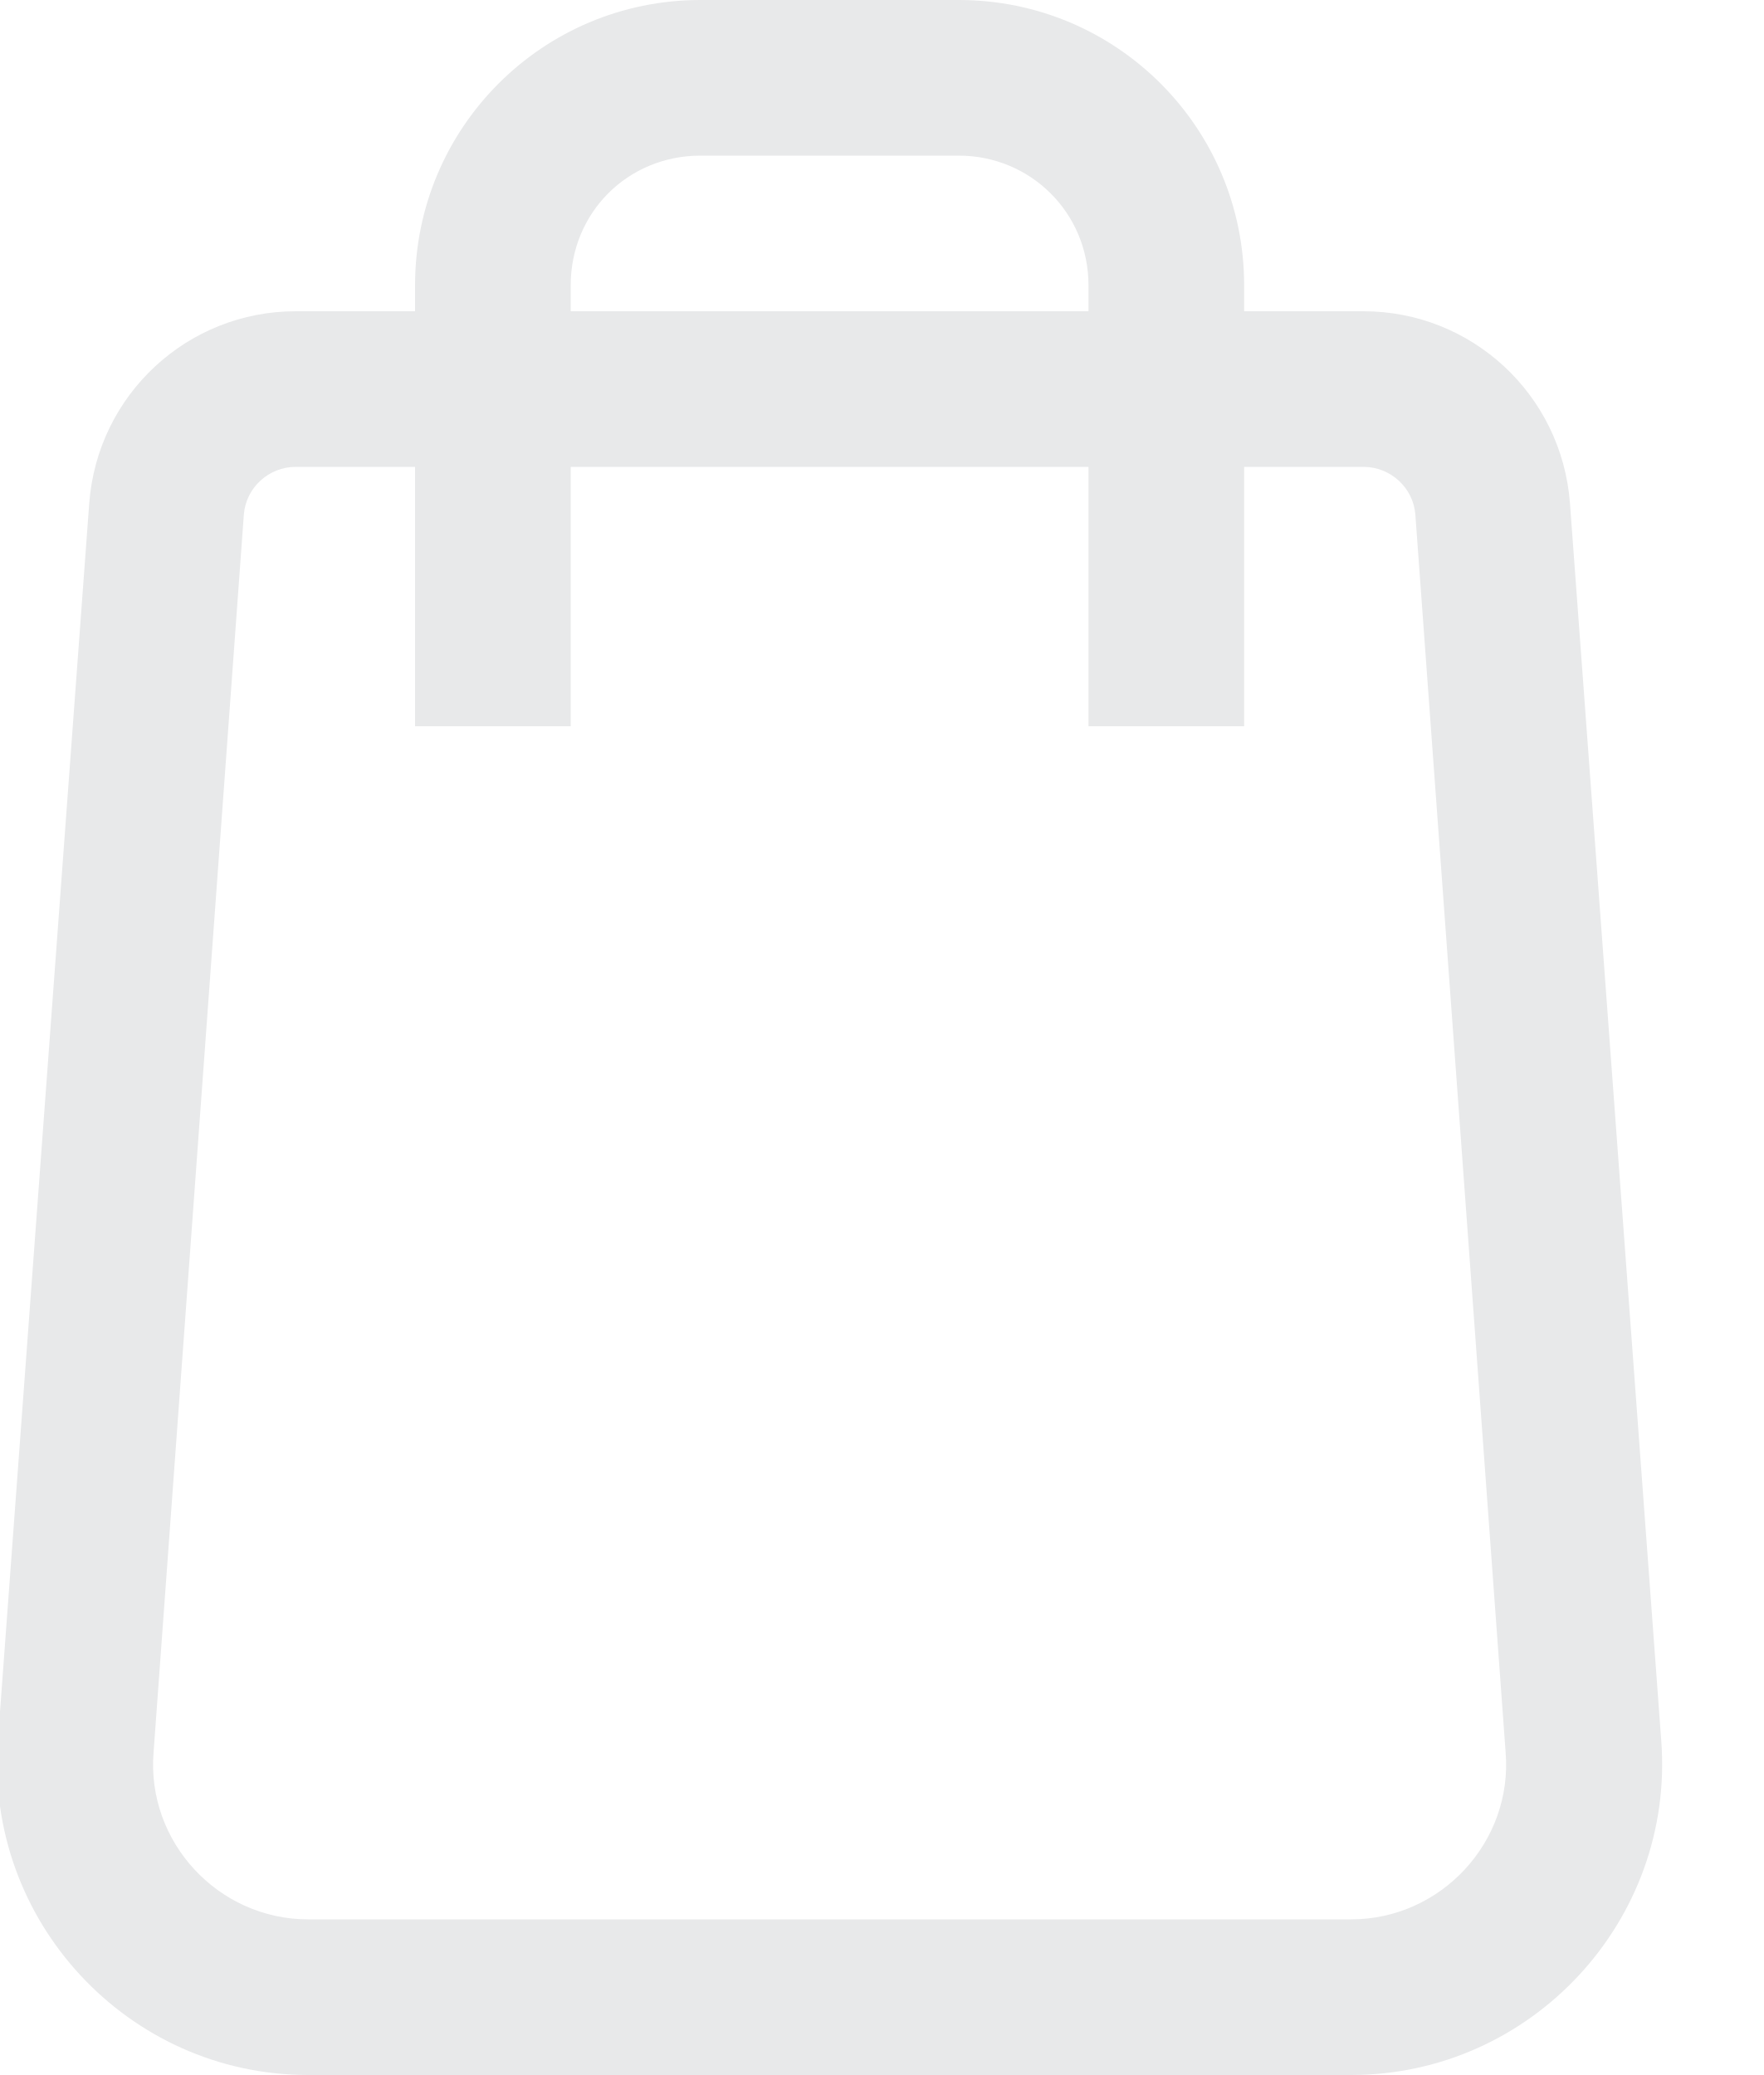
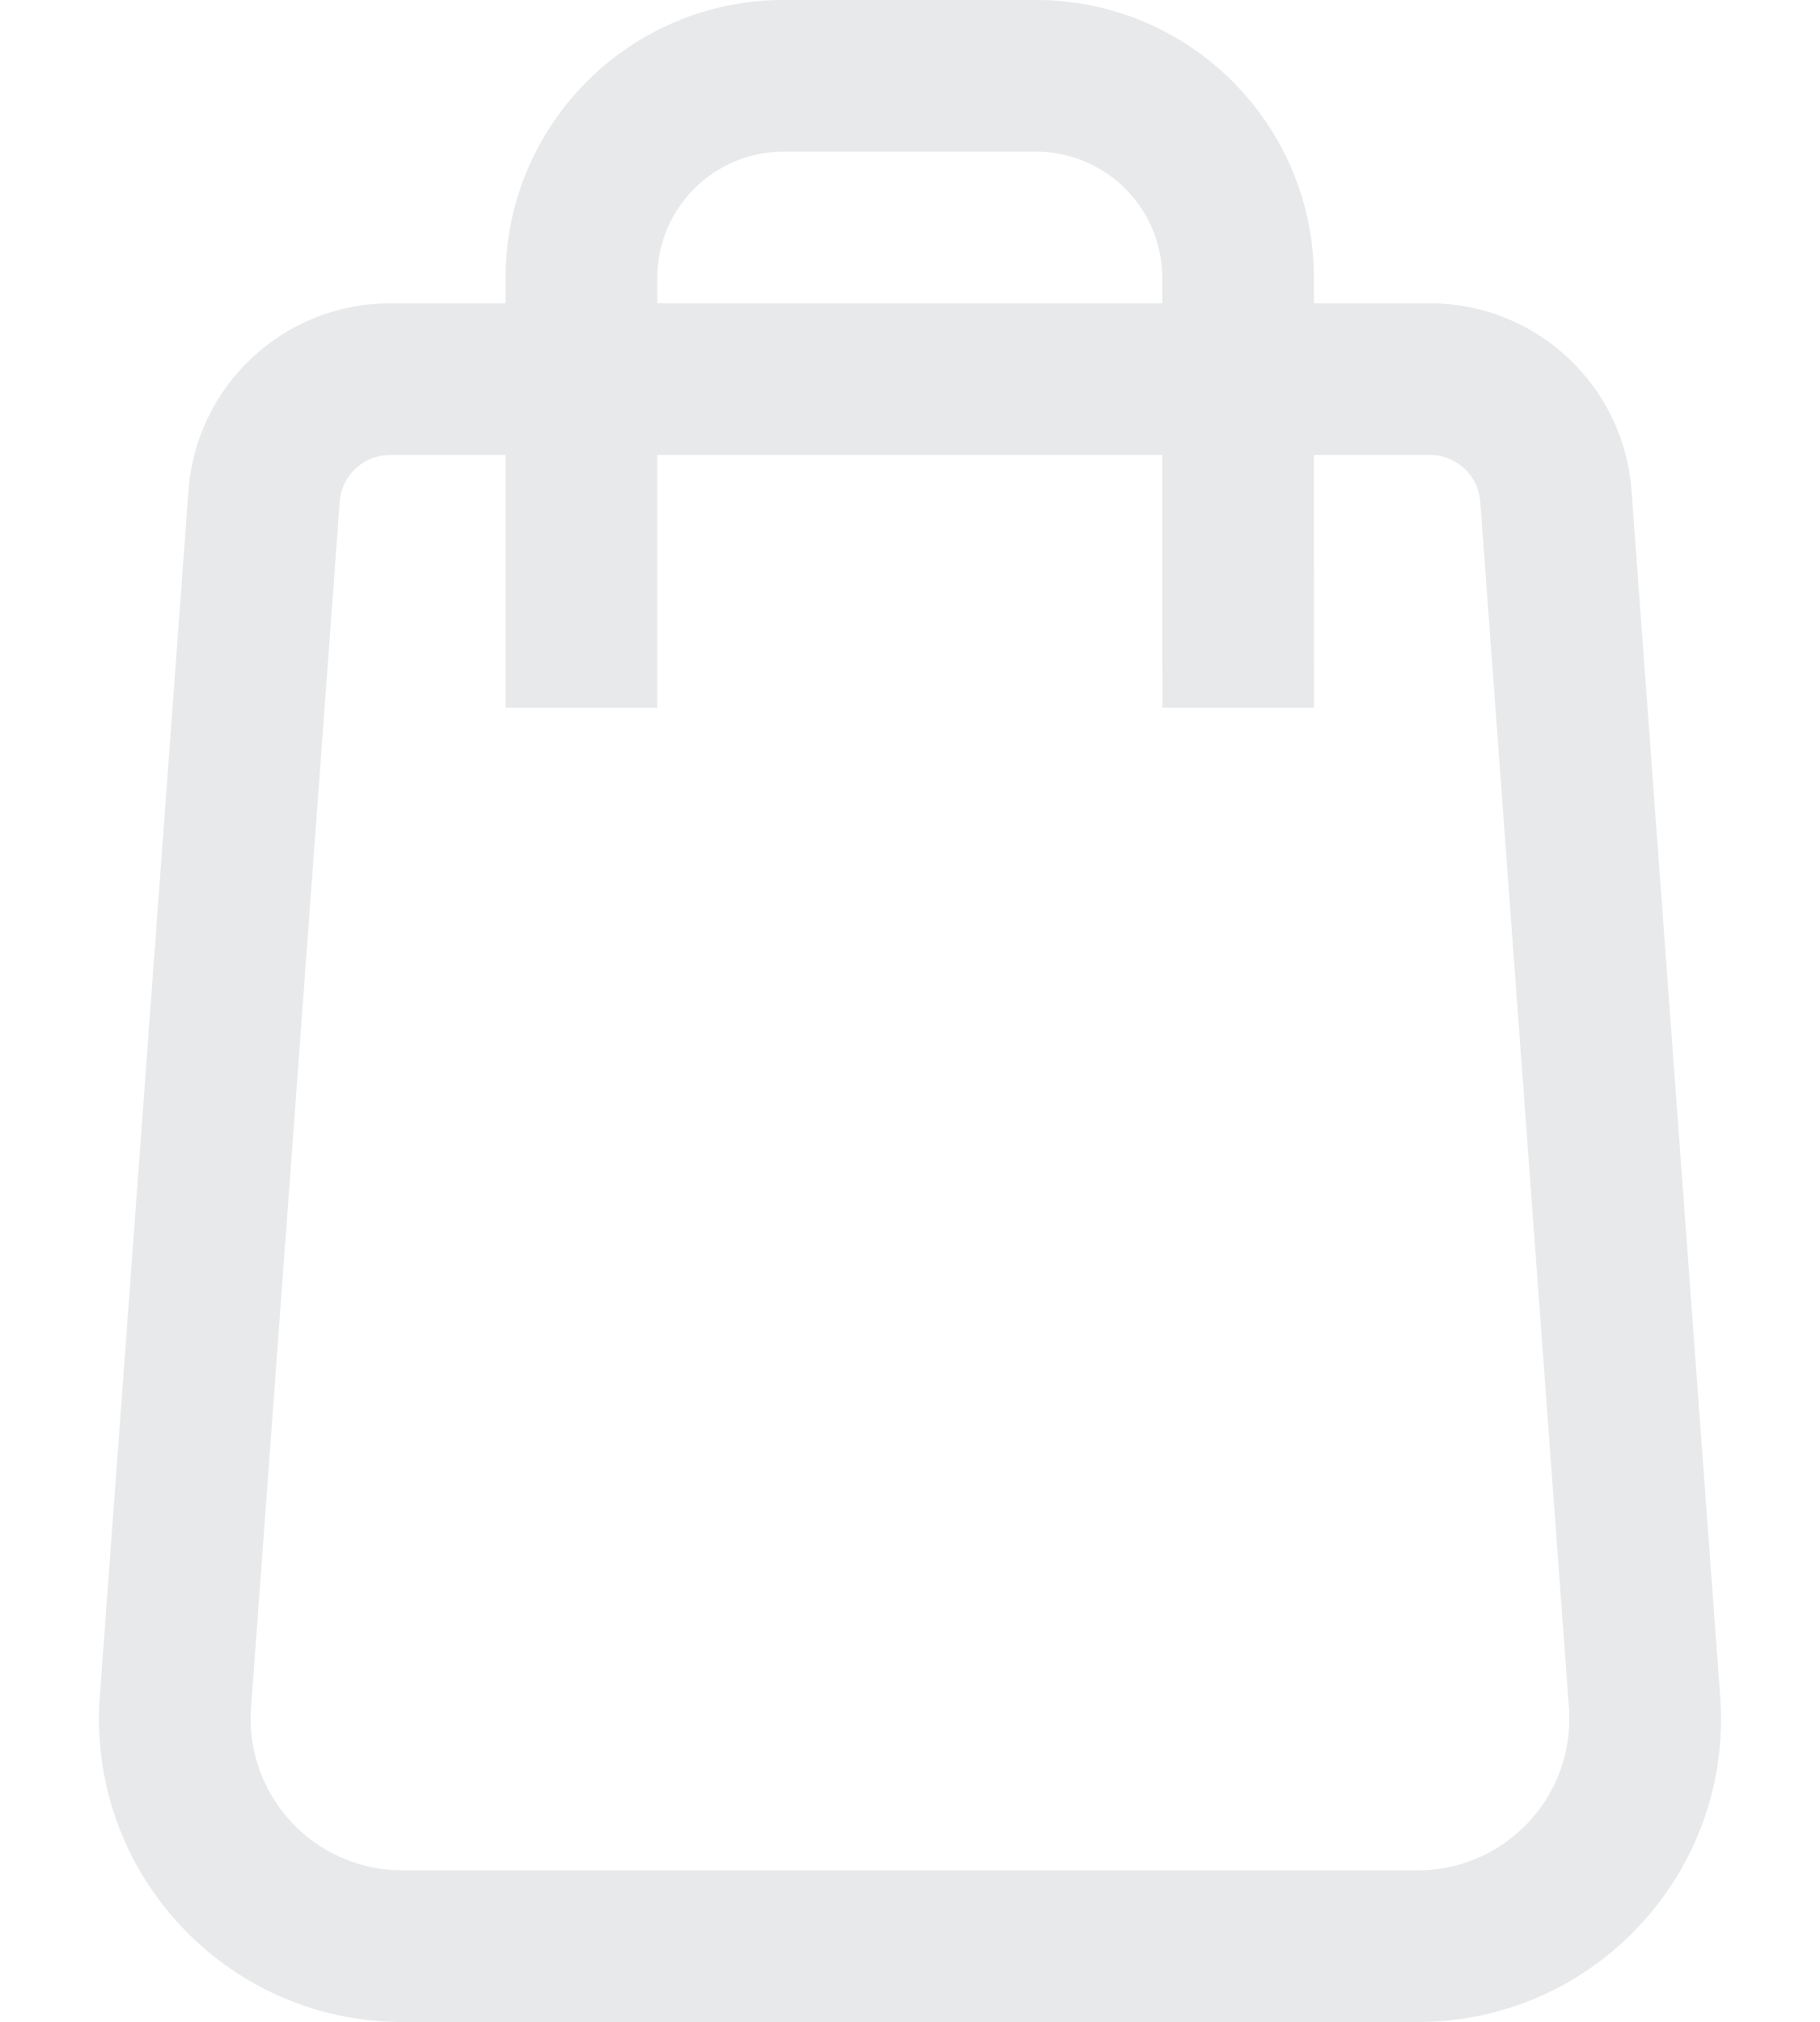
- <svg xmlns="http://www.w3.org/2000/svg" width="17" height="20" viewBox="0 0 17 20" fill="none">
-   <defs />
-   <path id="Union" d="M2.35 4.96L1.48 16.89C1.41 17.75 2.1 18.5 2.97 18.5L13.02 18.5C13.89 18.5 14.58 17.75 14.51 16.89L13.64 4.96C13.62 4.7 13.4 4.5 13.14 4.5L11.99 4.5L11.99 7L10.49 7L10.49 4.5L5.5 4.5L5.5 7L4 7L4 4.5L2.85 4.5C2.59 4.5 2.37 4.7 2.35 4.96ZM4 3L2.85 3C1.81 3 0.94 3.8 0.86 4.85L-0.02 16.77C-0.15 18.51 1.23 20 2.97 20L13.02 20C14.76 20 16.14 18.51 16.01 16.78L15.13 4.85C15.05 3.8 14.18 3 13.14 3L11.99 3L11.99 2.75C11.99 1.23 10.76 0 9.24 0L6.75 0C5.23 0 4 1.23 4 2.75L4 3ZM5.5 3L5.5 2.75C5.5 2.05 6.05 1.5 6.75 1.5L9.24 1.5C9.93 1.5 10.49 2.05 10.49 2.75L10.49 3L5.5 3Z" fill="#E8E9EA" fill-opacity="1" fill-rule="evenodd" />
+ <svg xmlns="http://www.w3.org/2000/svg" width="18" height="20" viewBox="0 0 18 20" fill="none">
+   <path fill-rule="evenodd" clip-rule="evenodd" d="M3.36 4.963L2.483 16.89C2.419 17.759 3.107 18.5 3.979 18.5H14.021C14.893 18.5 15.581 17.759 15.517 16.89L14.64 4.963C14.621 4.702 14.403 4.5 14.142 4.5H12.995L12.996 7L11.496 7L11.495 4.5H6.5L6.5 7L5 7L5 4.5H3.858C3.596 4.5 3.379 4.702 3.36 4.963ZM5 3H3.858C2.811 3 1.941 3.808 1.864 4.853L0.987 16.78C0.859 18.519 2.235 20 3.979 20H14.021C15.765 20 17.141 18.519 17.013 16.78L16.136 4.853C16.059 3.808 15.189 3 14.142 3H12.995L12.995 2.75C12.995 1.231 11.764 0 10.245 0H7.75C6.231 0 5 1.231 5 2.75L5 3ZM6.5 3L6.5 2.75C6.5 2.06 7.06 1.5 7.75 1.5H10.245C10.936 1.5 11.495 2.06 11.495 2.75L11.495 3H6.5Z" fill="#E8E9EA" />
</svg>
